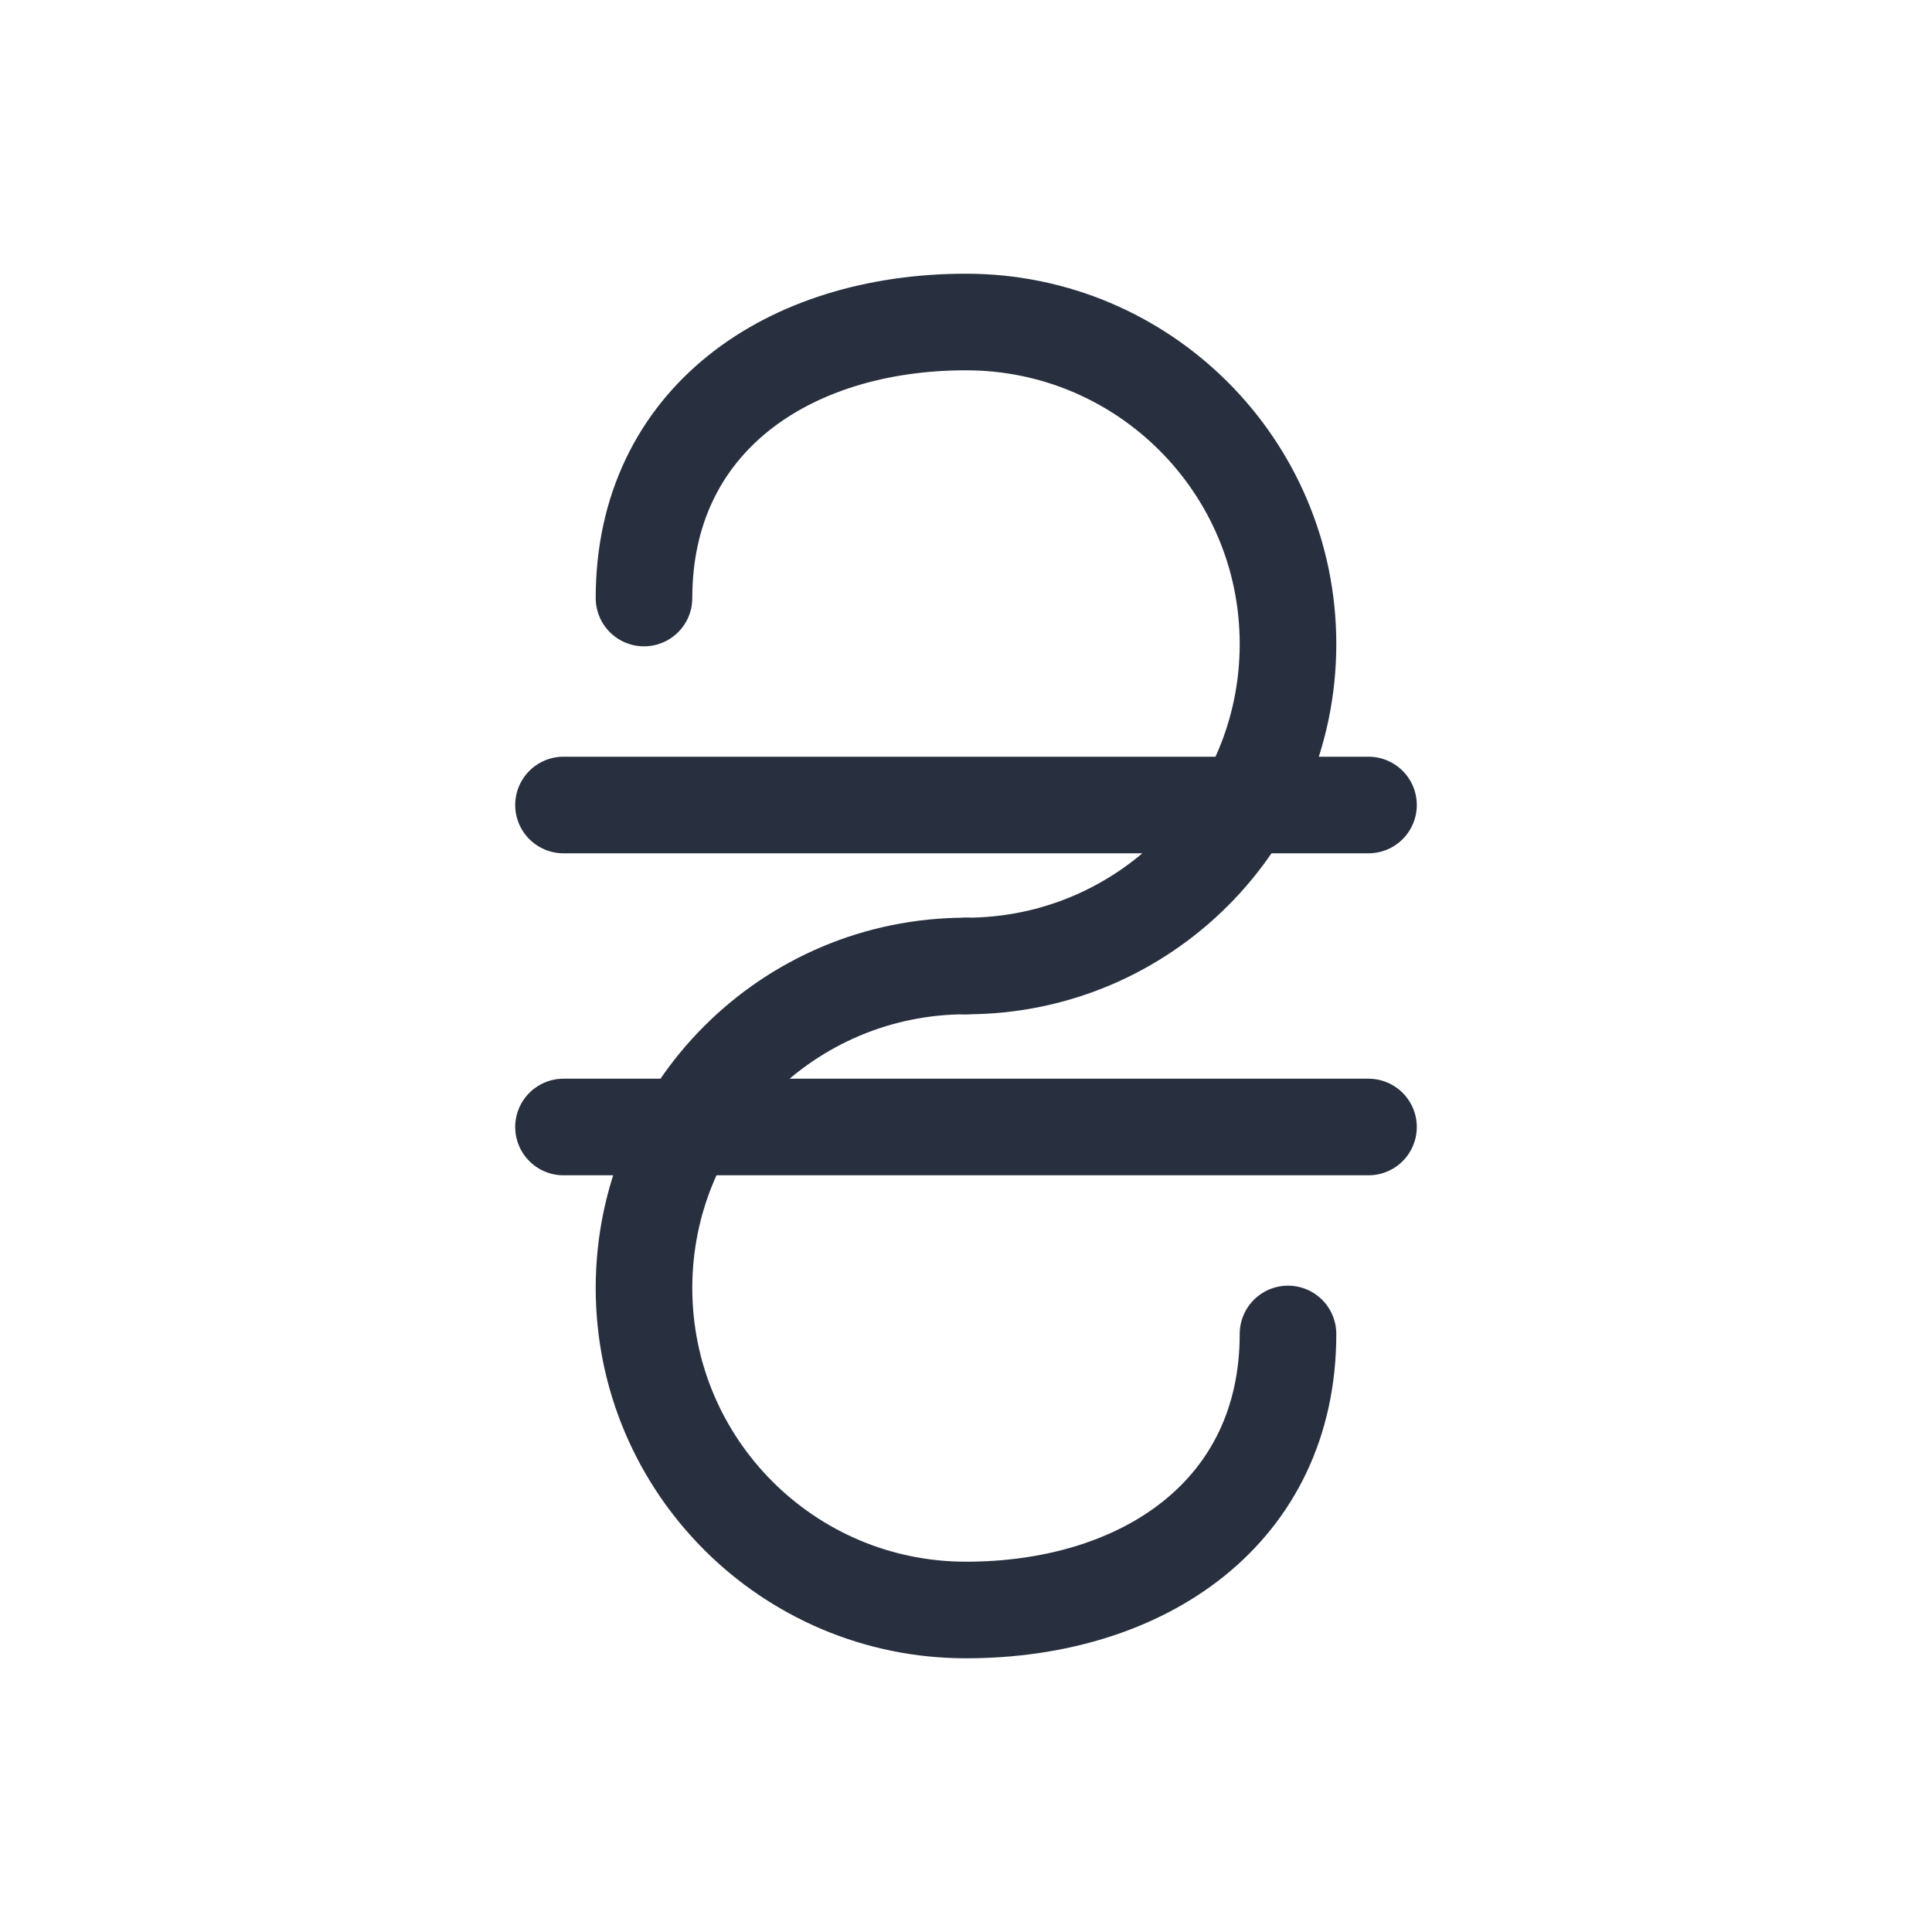
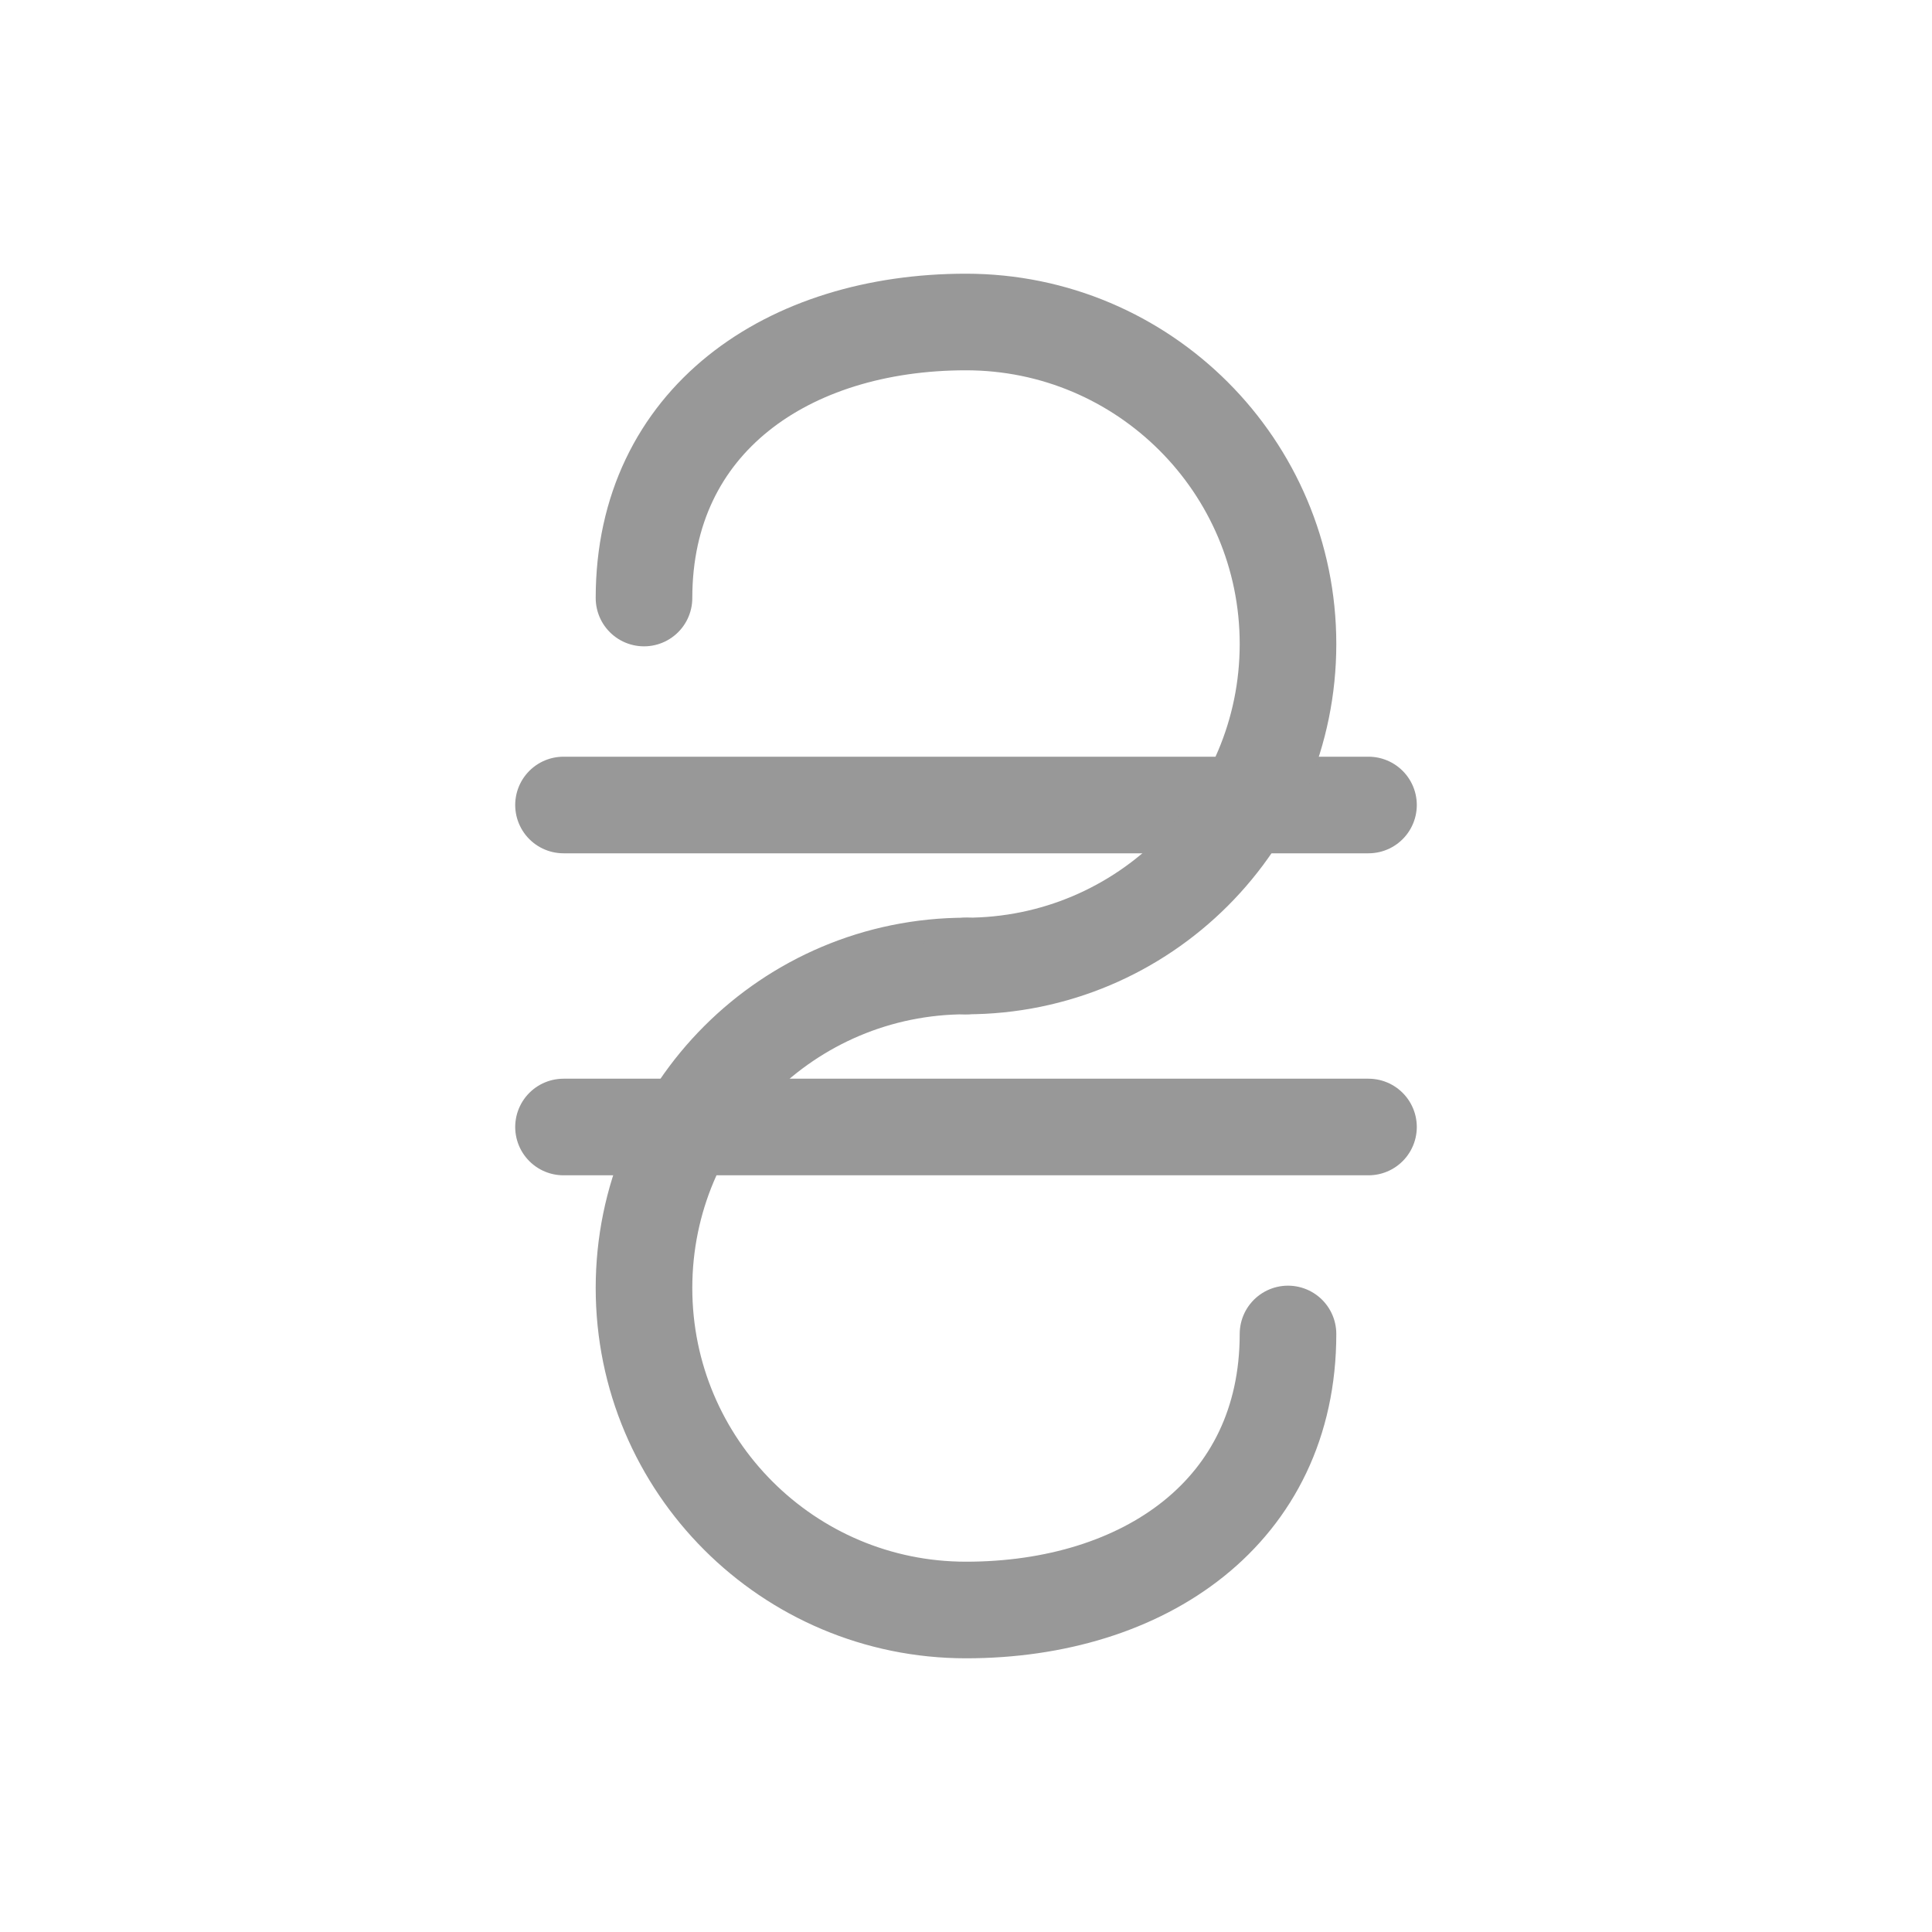
<svg xmlns="http://www.w3.org/2000/svg" width="24" height="24" viewBox="0 0 24 24" fill="none">
-   <path d="M7 14L17 14" stroke="#28303F" stroke-width="1.2" stroke-linecap="round" stroke-linejoin="round" />
-   <path d="M7 10L17 10" stroke="#28303F" stroke-width="1.2" stroke-linecap="round" stroke-linejoin="round" />
-   <path d="M16 16.571C16 18.781 14.209 20 12 20C9.791 20 8 18.209 8 16C8 13.791 9.791 12 12 12" stroke="#28303F" stroke-width="1.2" stroke-linecap="round" />
-   <path d="M8 7.429C8 5.219 9.791 4 12 4C14.209 4 16 5.791 16 8C16 10.209 14.209 12 12 12" stroke="#28303F" stroke-width="1.2" stroke-linecap="round" />
+   <path d="M7 14L17 14" stroke="#989898" stroke-width="1.2" stroke-linecap="round" stroke-linejoin="round" />
+   <path d="M7 10L17 10" stroke="#989898" stroke-width="1.2" stroke-linecap="round" stroke-linejoin="round" />
+   <path d="M16 16.571C16 18.781 14.209 20 12 20C9.791 20 8 18.209 8 16C8 13.791 9.791 12 12 12" stroke="#989898" stroke-width="1.2" stroke-linecap="round" />
+   <path d="M8 7.429C8 5.219 9.791 4 12 4C14.209 4 16 5.791 16 8C16 10.209 14.209 12 12 12" stroke="#989898" stroke-width="1.2" stroke-linecap="round" />
</svg>
